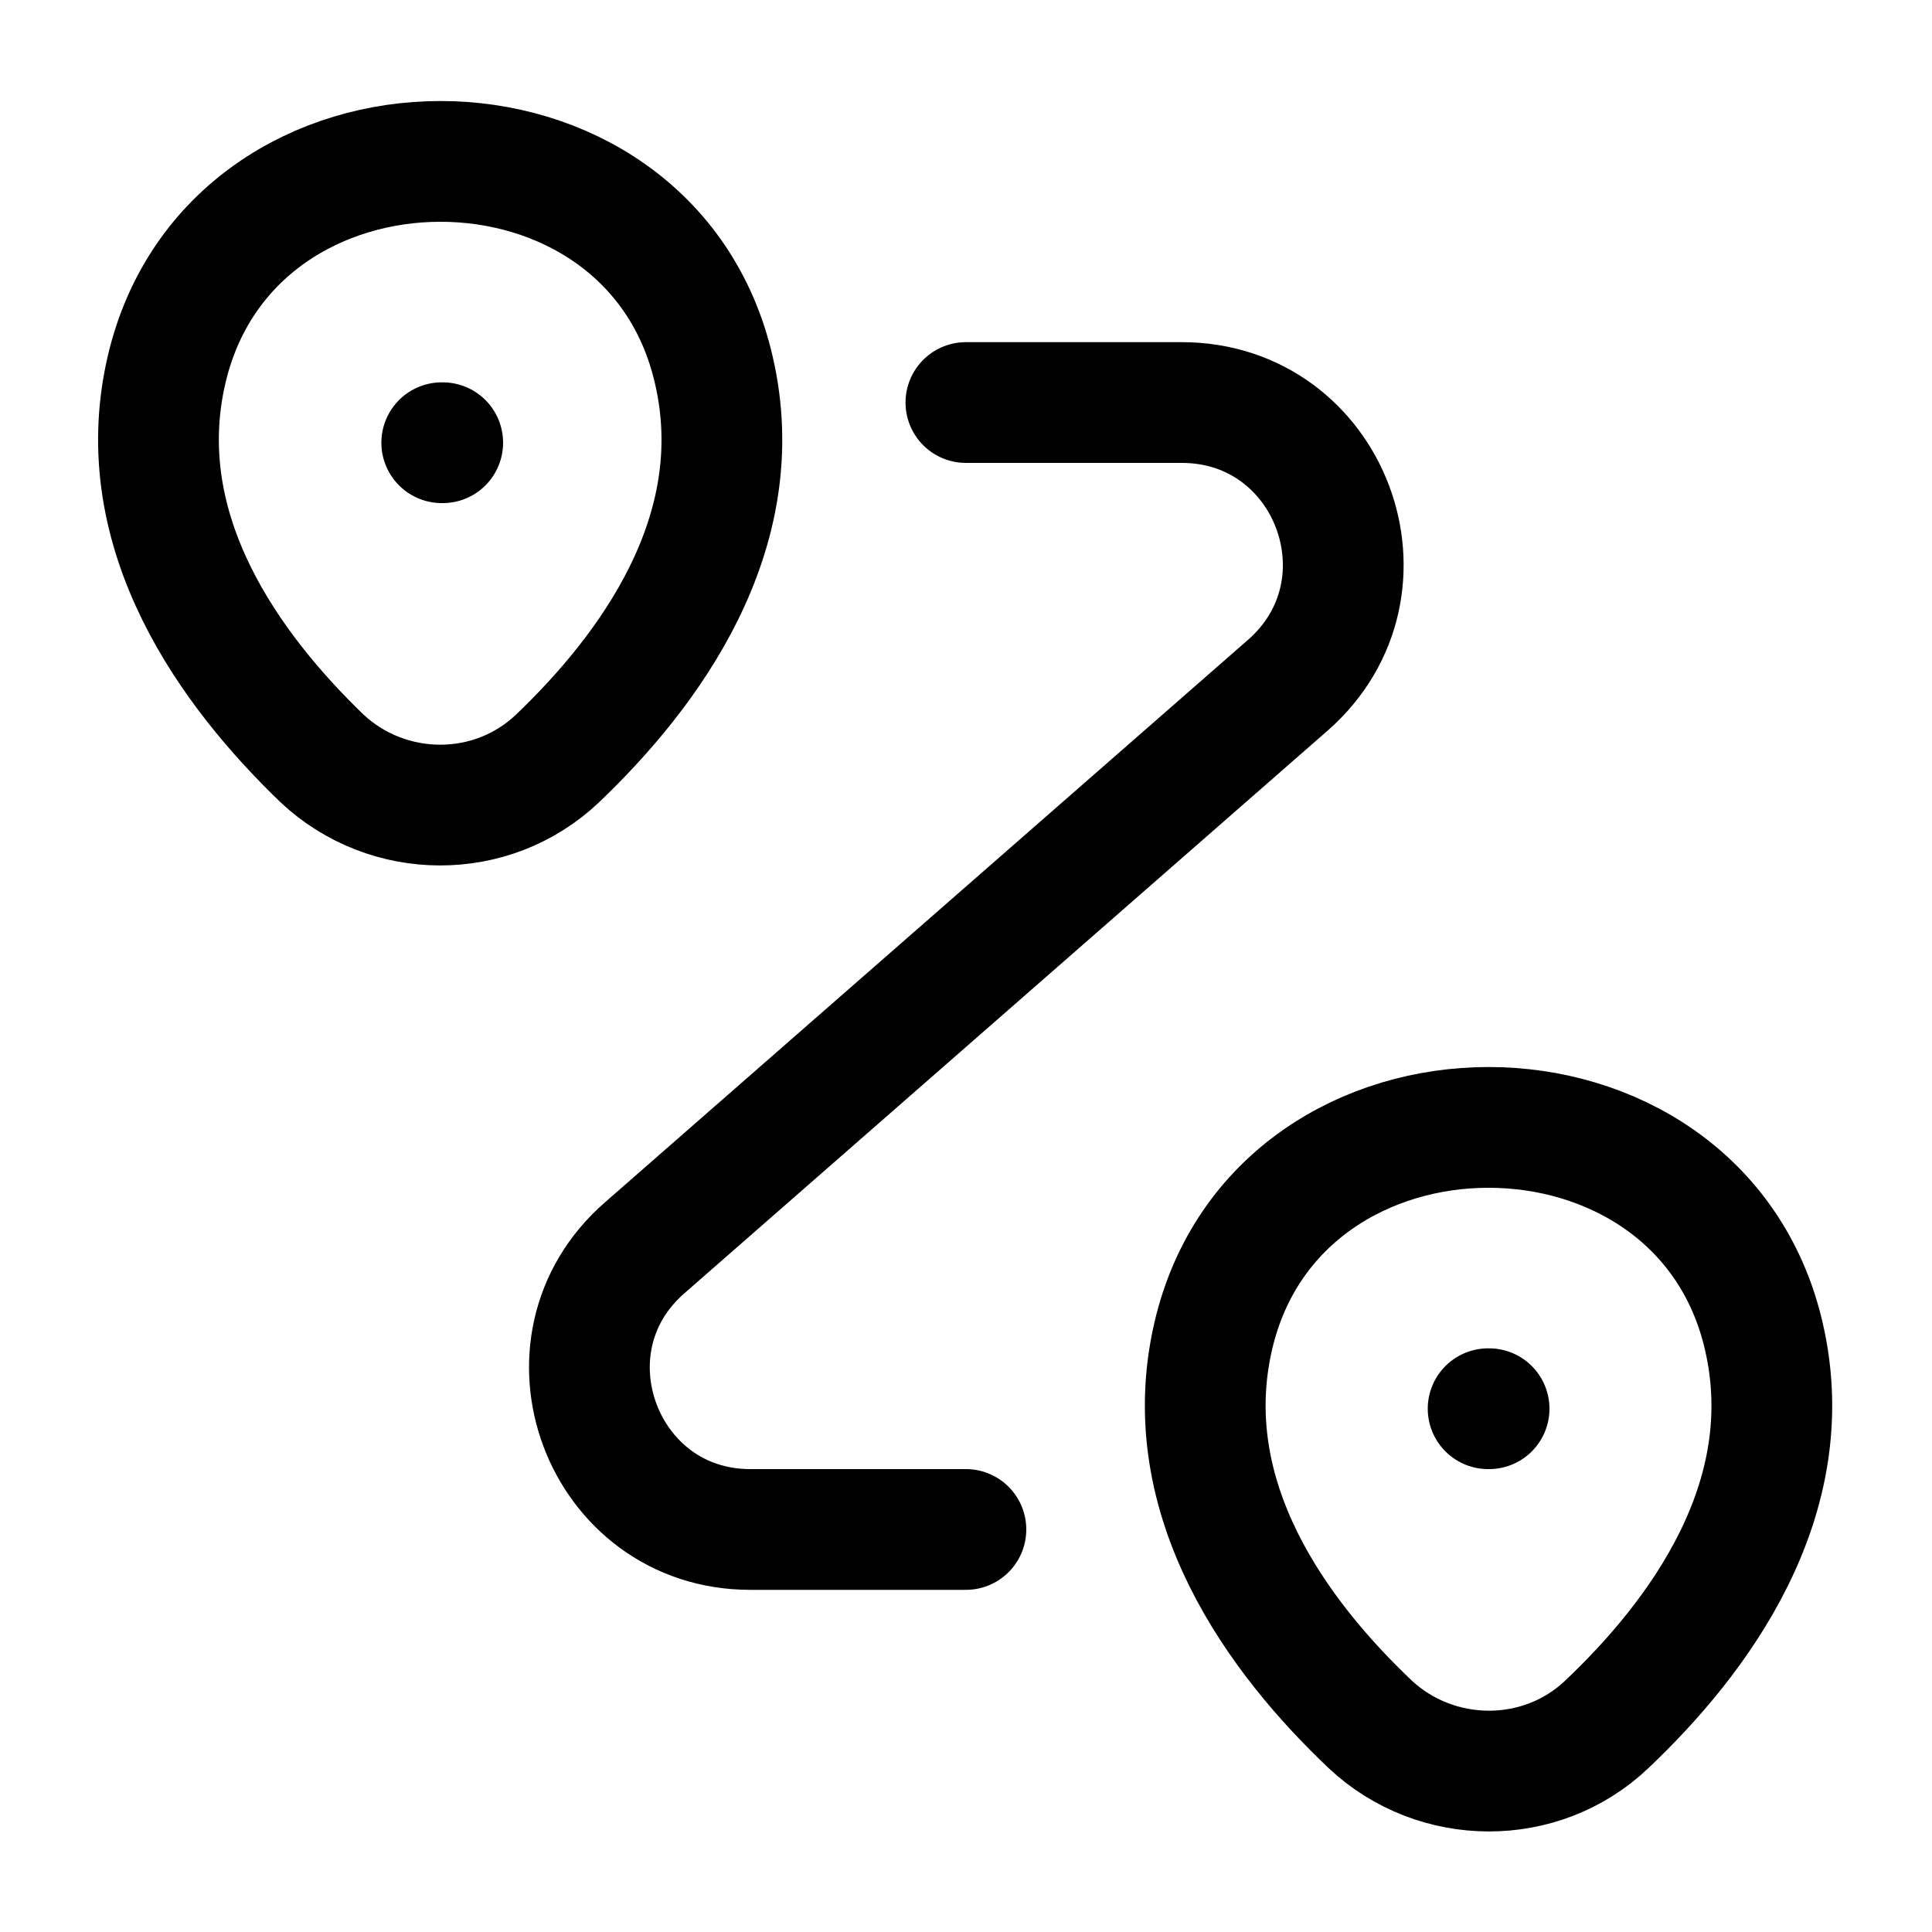
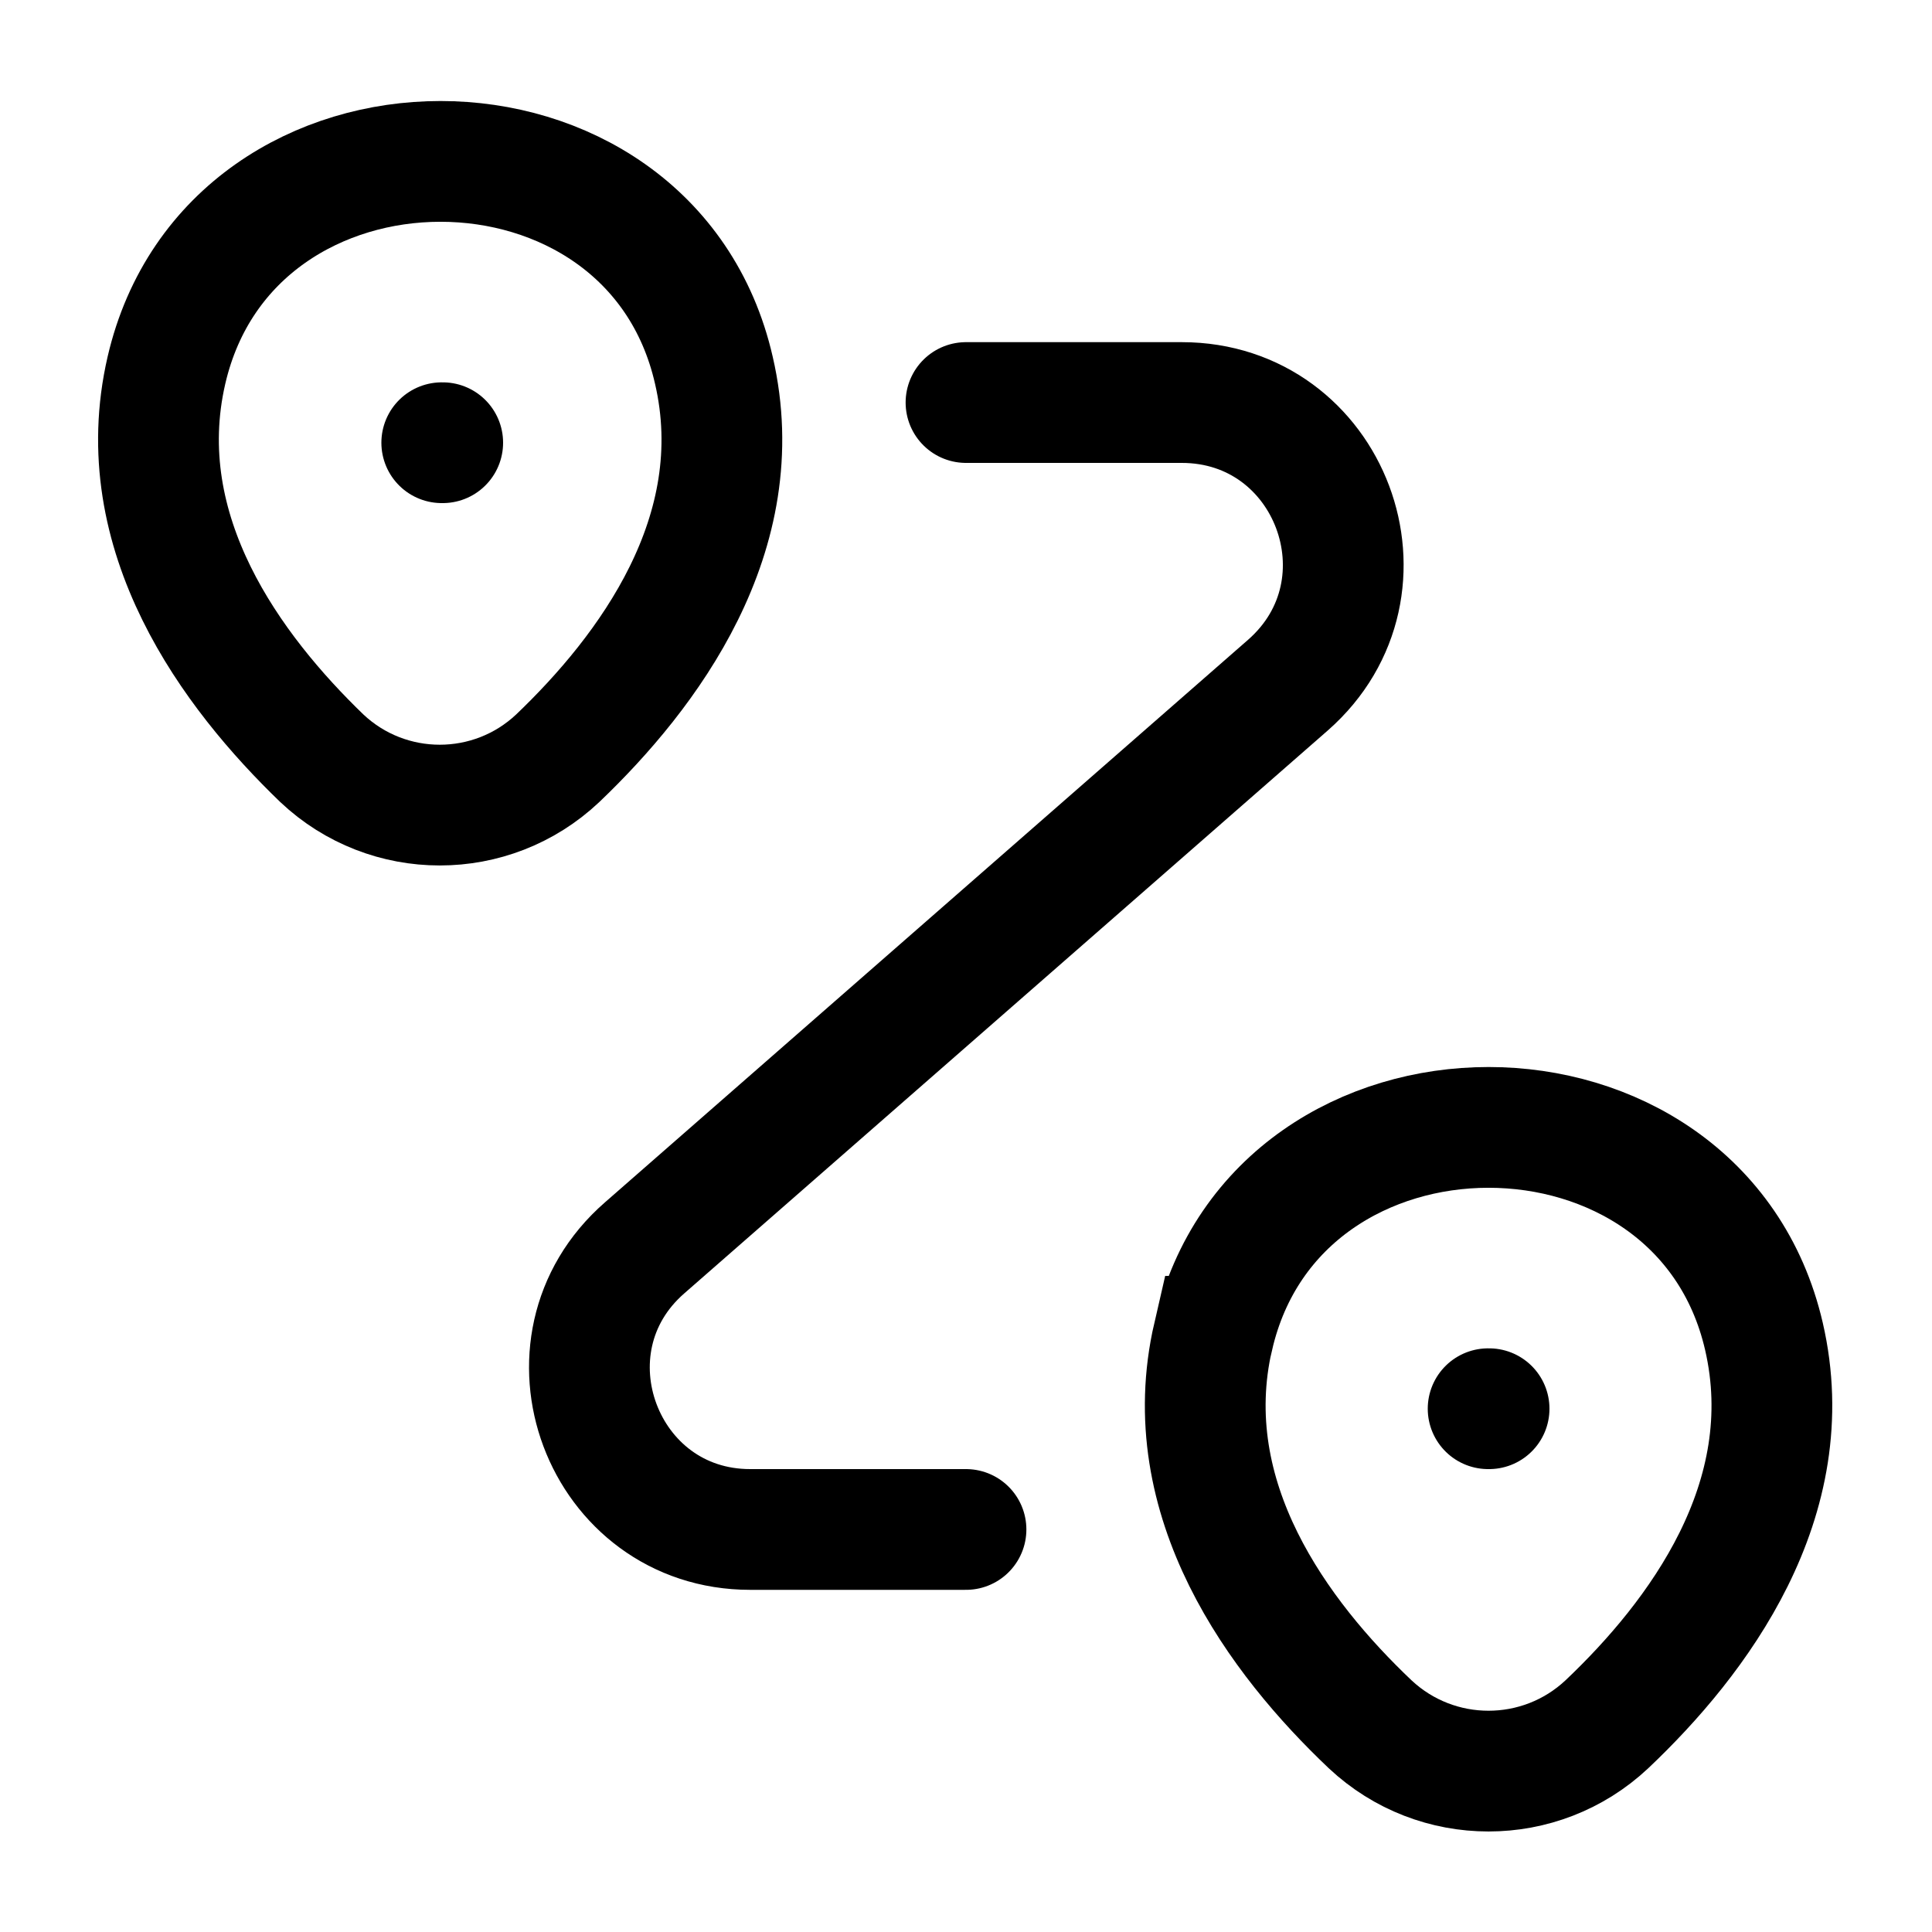
<svg xmlns="http://www.w3.org/2000/svg" width="20" height="20" viewBox="0 0 20 20" fill="none">
-   <path d="M1.723 3.833C2.39 0.95 6.732 0.95 7.39 3.833C7.782 5.525 6.707 6.958 5.773 7.85C5.09 8.5 4.015 8.491 3.332 7.85C2.407 6.958 1.332 5.525 1.723 3.833Z" stroke="currentColor" stroke-width="1.25" />
-   <path d="M12.559 13.833C13.226 10.95 17.593 10.95 18.259 13.833C18.651 15.525 17.576 16.958 16.634 17.85C15.951 18.5 14.868 18.491 14.184 17.85C13.243 16.958 12.168 15.525 12.559 13.833Z" stroke="currentColor" stroke-width="1.25" />
-   <path d="M9.999 4.167H12.233C13.774 4.167 14.491 6.075 13.333 7.092L6.674 12.917C5.516 13.925 6.233 15.833 7.766 15.833H9.999" stroke="currentColor" stroke-width="1.25" stroke-linecap="round" stroke-linejoin="round" />
-   <path d="M4.573 4.583H4.583" stroke="currentColor" stroke-width="1.25" stroke-linecap="round" stroke-linejoin="round" />
-   <path d="M15.405 14.583H15.415" stroke="currentColor" stroke-width="1.25" stroke-linecap="round" stroke-linejoin="round" />
+   <path d="M1.723 3.833C2.39.95 6.732.95 7.39 3.833c.392 1.692-.683 3.125-1.617 4.017a1.78 1.78 0 01-2.441 0c-.925-.892-2-2.325-1.609-4.017zm10.837 10c.666-2.883 5.033-2.883 5.7 0 .391 1.692-.684 3.125-1.626 4.017a1.791 1.791 0 01-2.45 0c-.941-.892-2.016-2.325-1.625-4.017z" stroke="currentColor" stroke-width="1.25" />
+   <path d="M10 4.167h2.233c1.541 0 2.258 1.908 1.1 2.925l-6.659 5.825c-1.158 1.008-.441 2.916 1.092 2.916H10M4.573 4.583h.01m10.822 10h.01" stroke="currentColor" stroke-width="1.25" stroke-linecap="round" stroke-linejoin="round" />
</svg>
